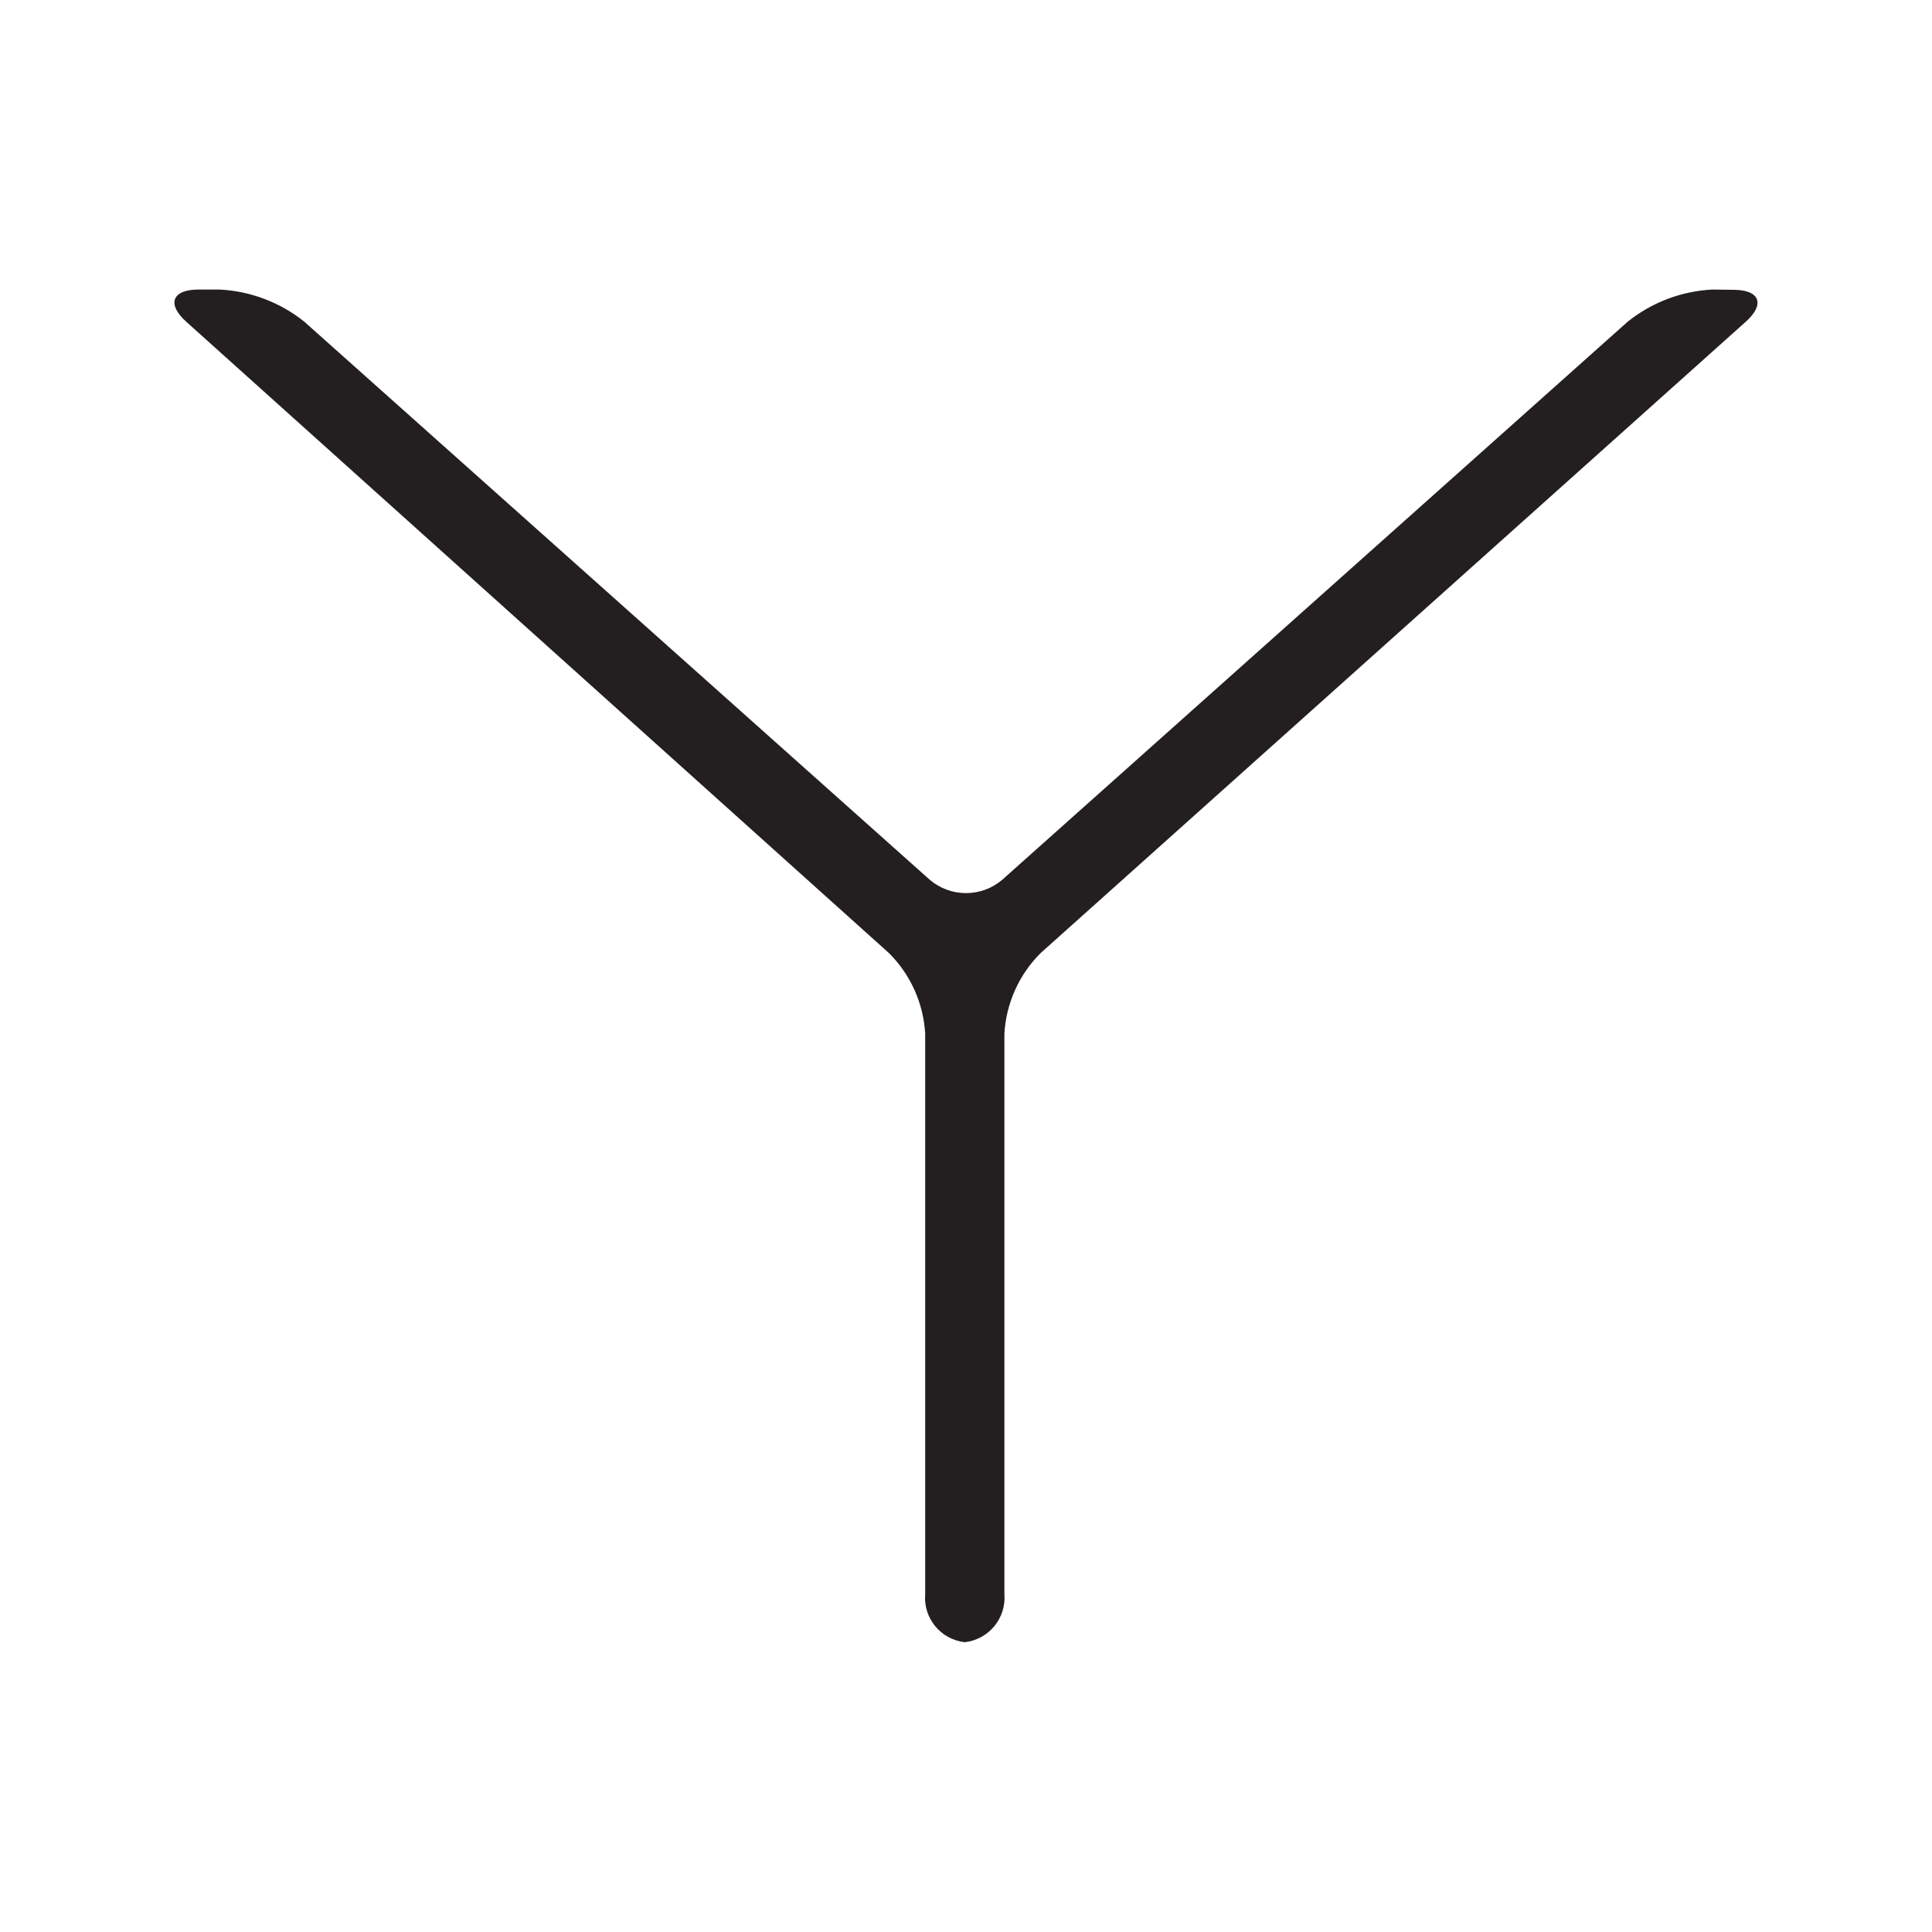
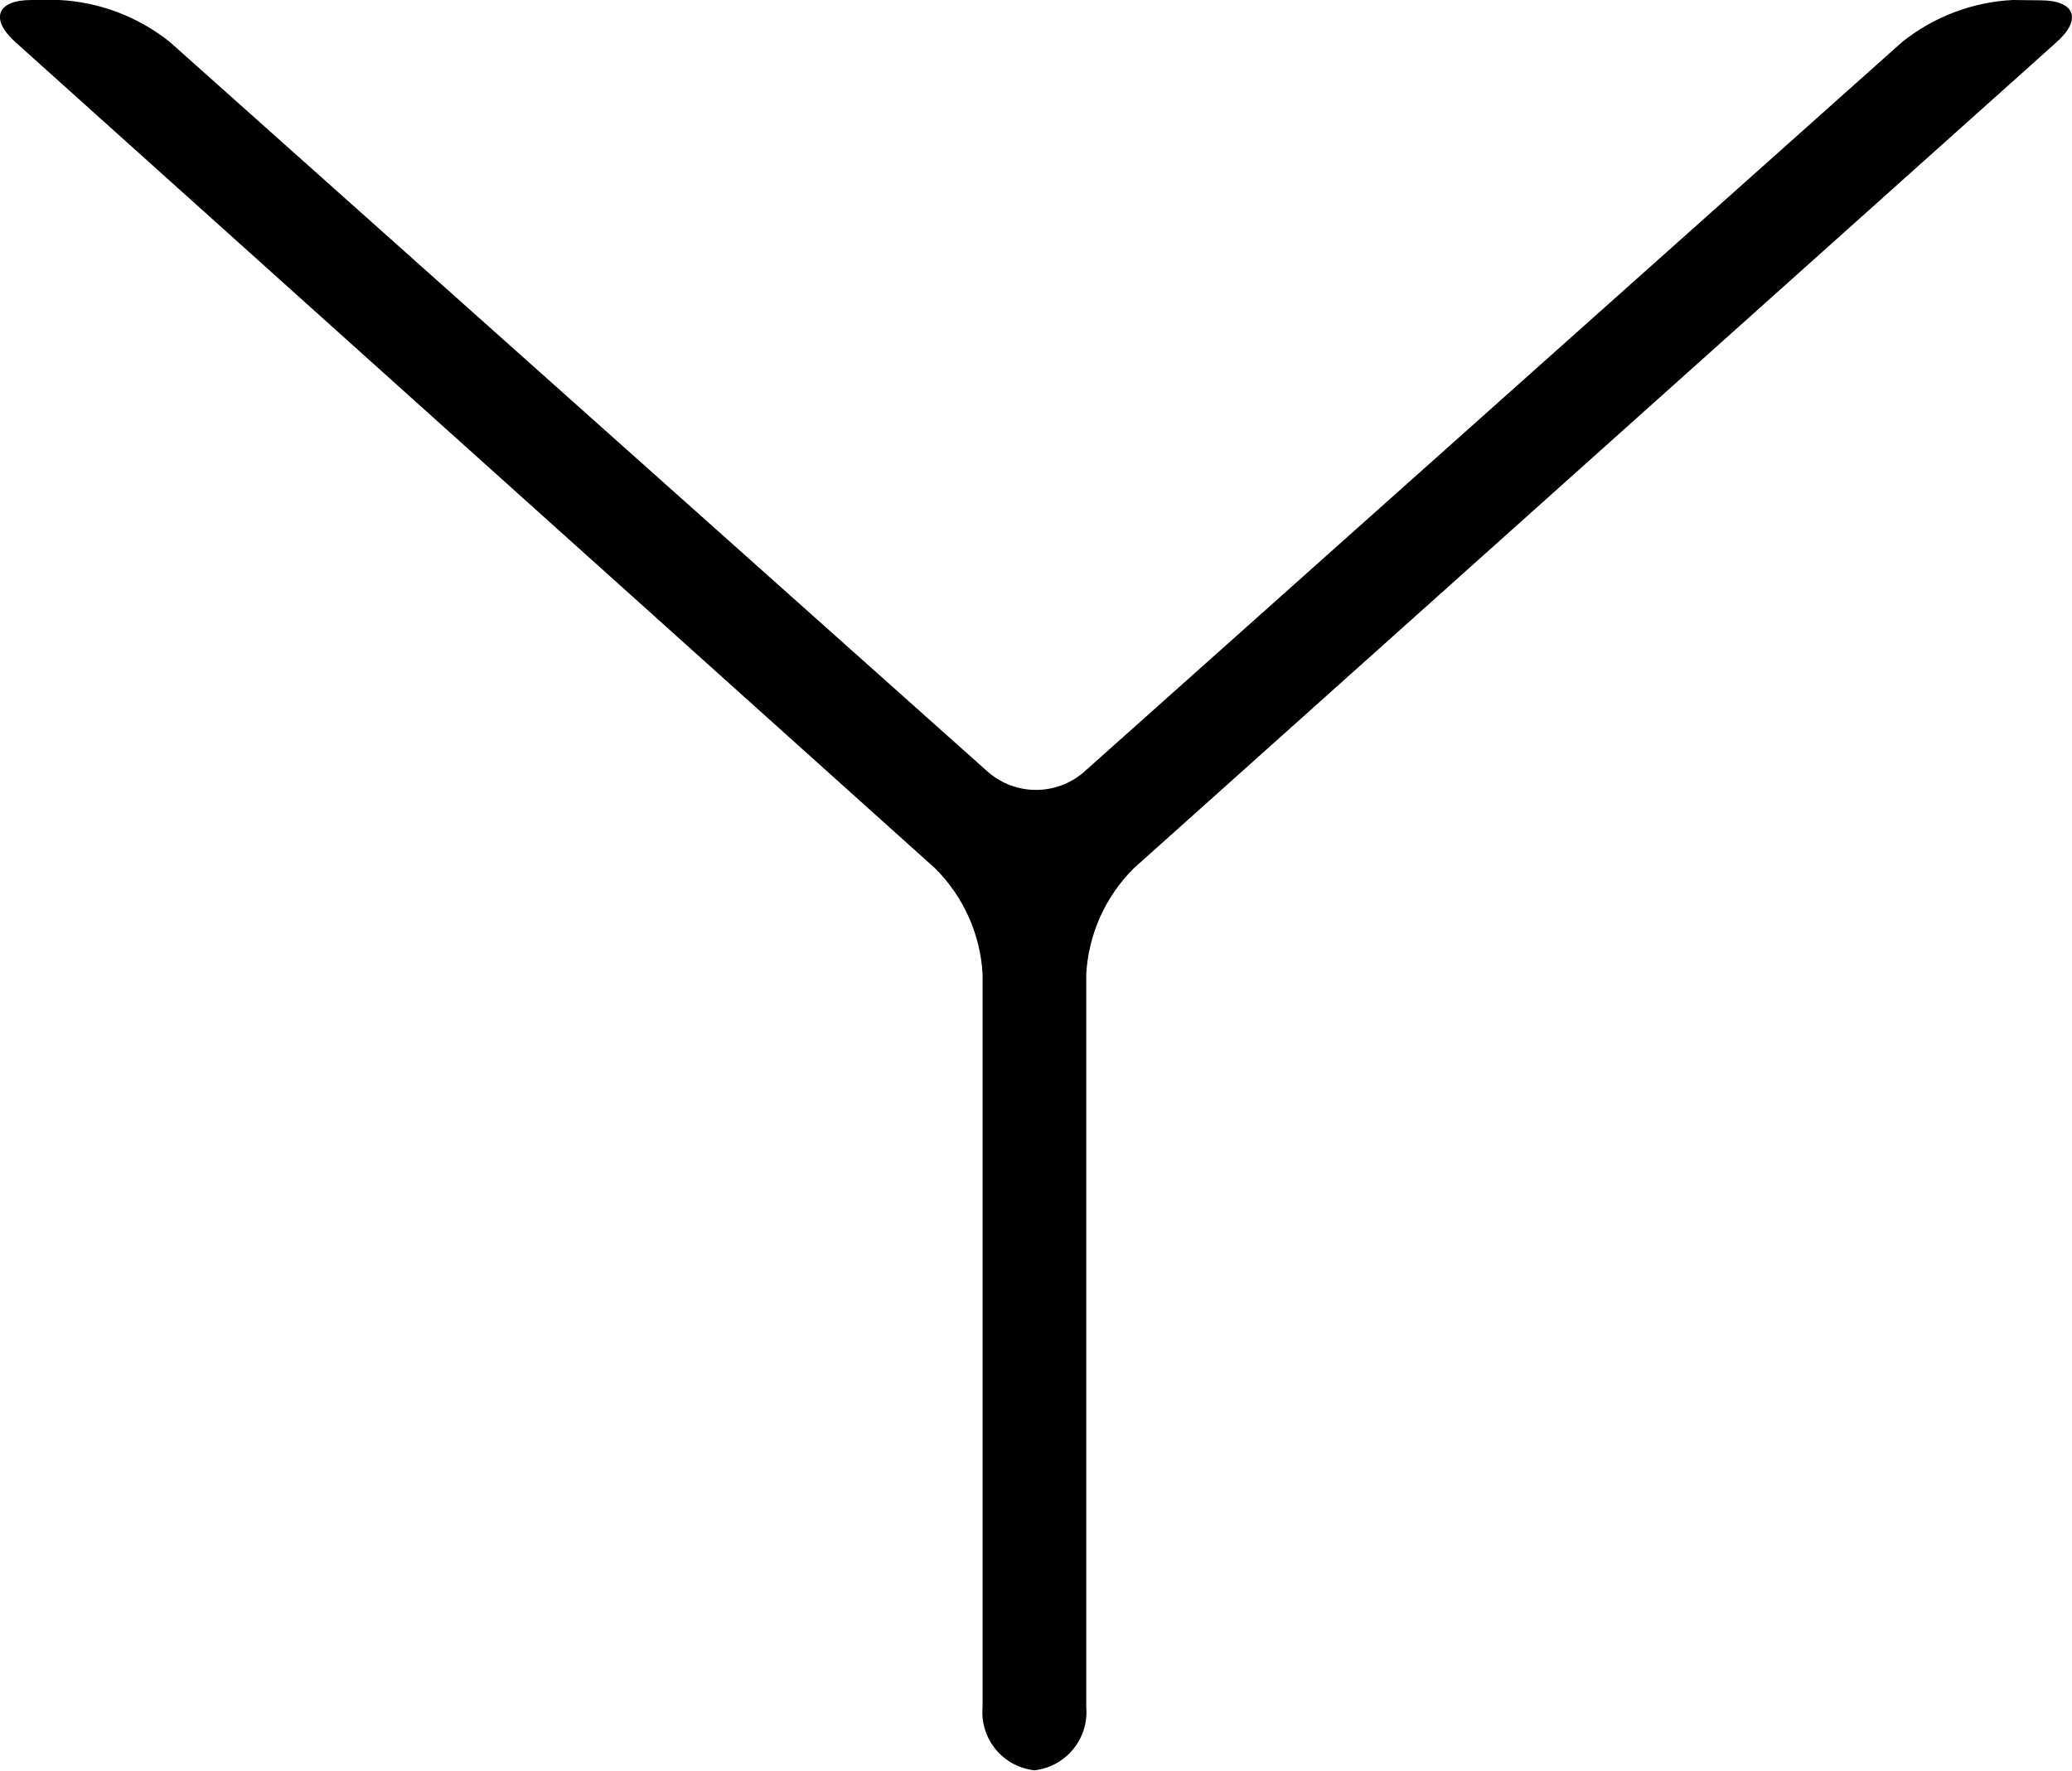
- <svg xmlns="http://www.w3.org/2000/svg" id="Layer_1" data-name="Layer 1" width="16" height="16" viewBox="0 0 16 16">
-   <path d="M14.355,2.4c.22,0,.266.12.1.267L8.618,7.893a1.025,1.025,0,0,0-.3.667V13.2a.371.371,0,0,1-.328.4.37.37,0,0,1-.328-.4V8.56a1.025,1.025,0,0,0-.3-.667L1.543,2.665c-.164-.147-.118-.267.1-.267h.177a1.219,1.219,0,0,1,.7.266L7.7,7.286a.463.463,0,0,0,.6,0L13.48,2.664a1.219,1.219,0,0,1,.7-.266Z" style="fill:#231f20" />
+ <svg xmlns="http://www.w3.org/2000/svg" id="Layer_1" data-name="Layer 1" width="13.11" height="11.202" viewBox="0 0 13.11 11.202">
+   <path d="M14.355,2.4c.22,0,.266.12.1.267L8.618,7.893a1.025,1.025,0,0,0-.3.667V13.2a.371.371,0,0,1-.328.4.37.37,0,0,1-.328-.4V8.56a1.025,1.025,0,0,0-.3-.667L1.543,2.665c-.164-.147-.118-.267.1-.267H1.82a1.22,1.22,0,0,1,.7.266L7.7,7.286a.463.463,0,0,0,.6,0l5.18-4.622a1.22,1.22,0,0,1,.7-.266Z" transform="translate(-1.445 -2.398)" />
</svg>
